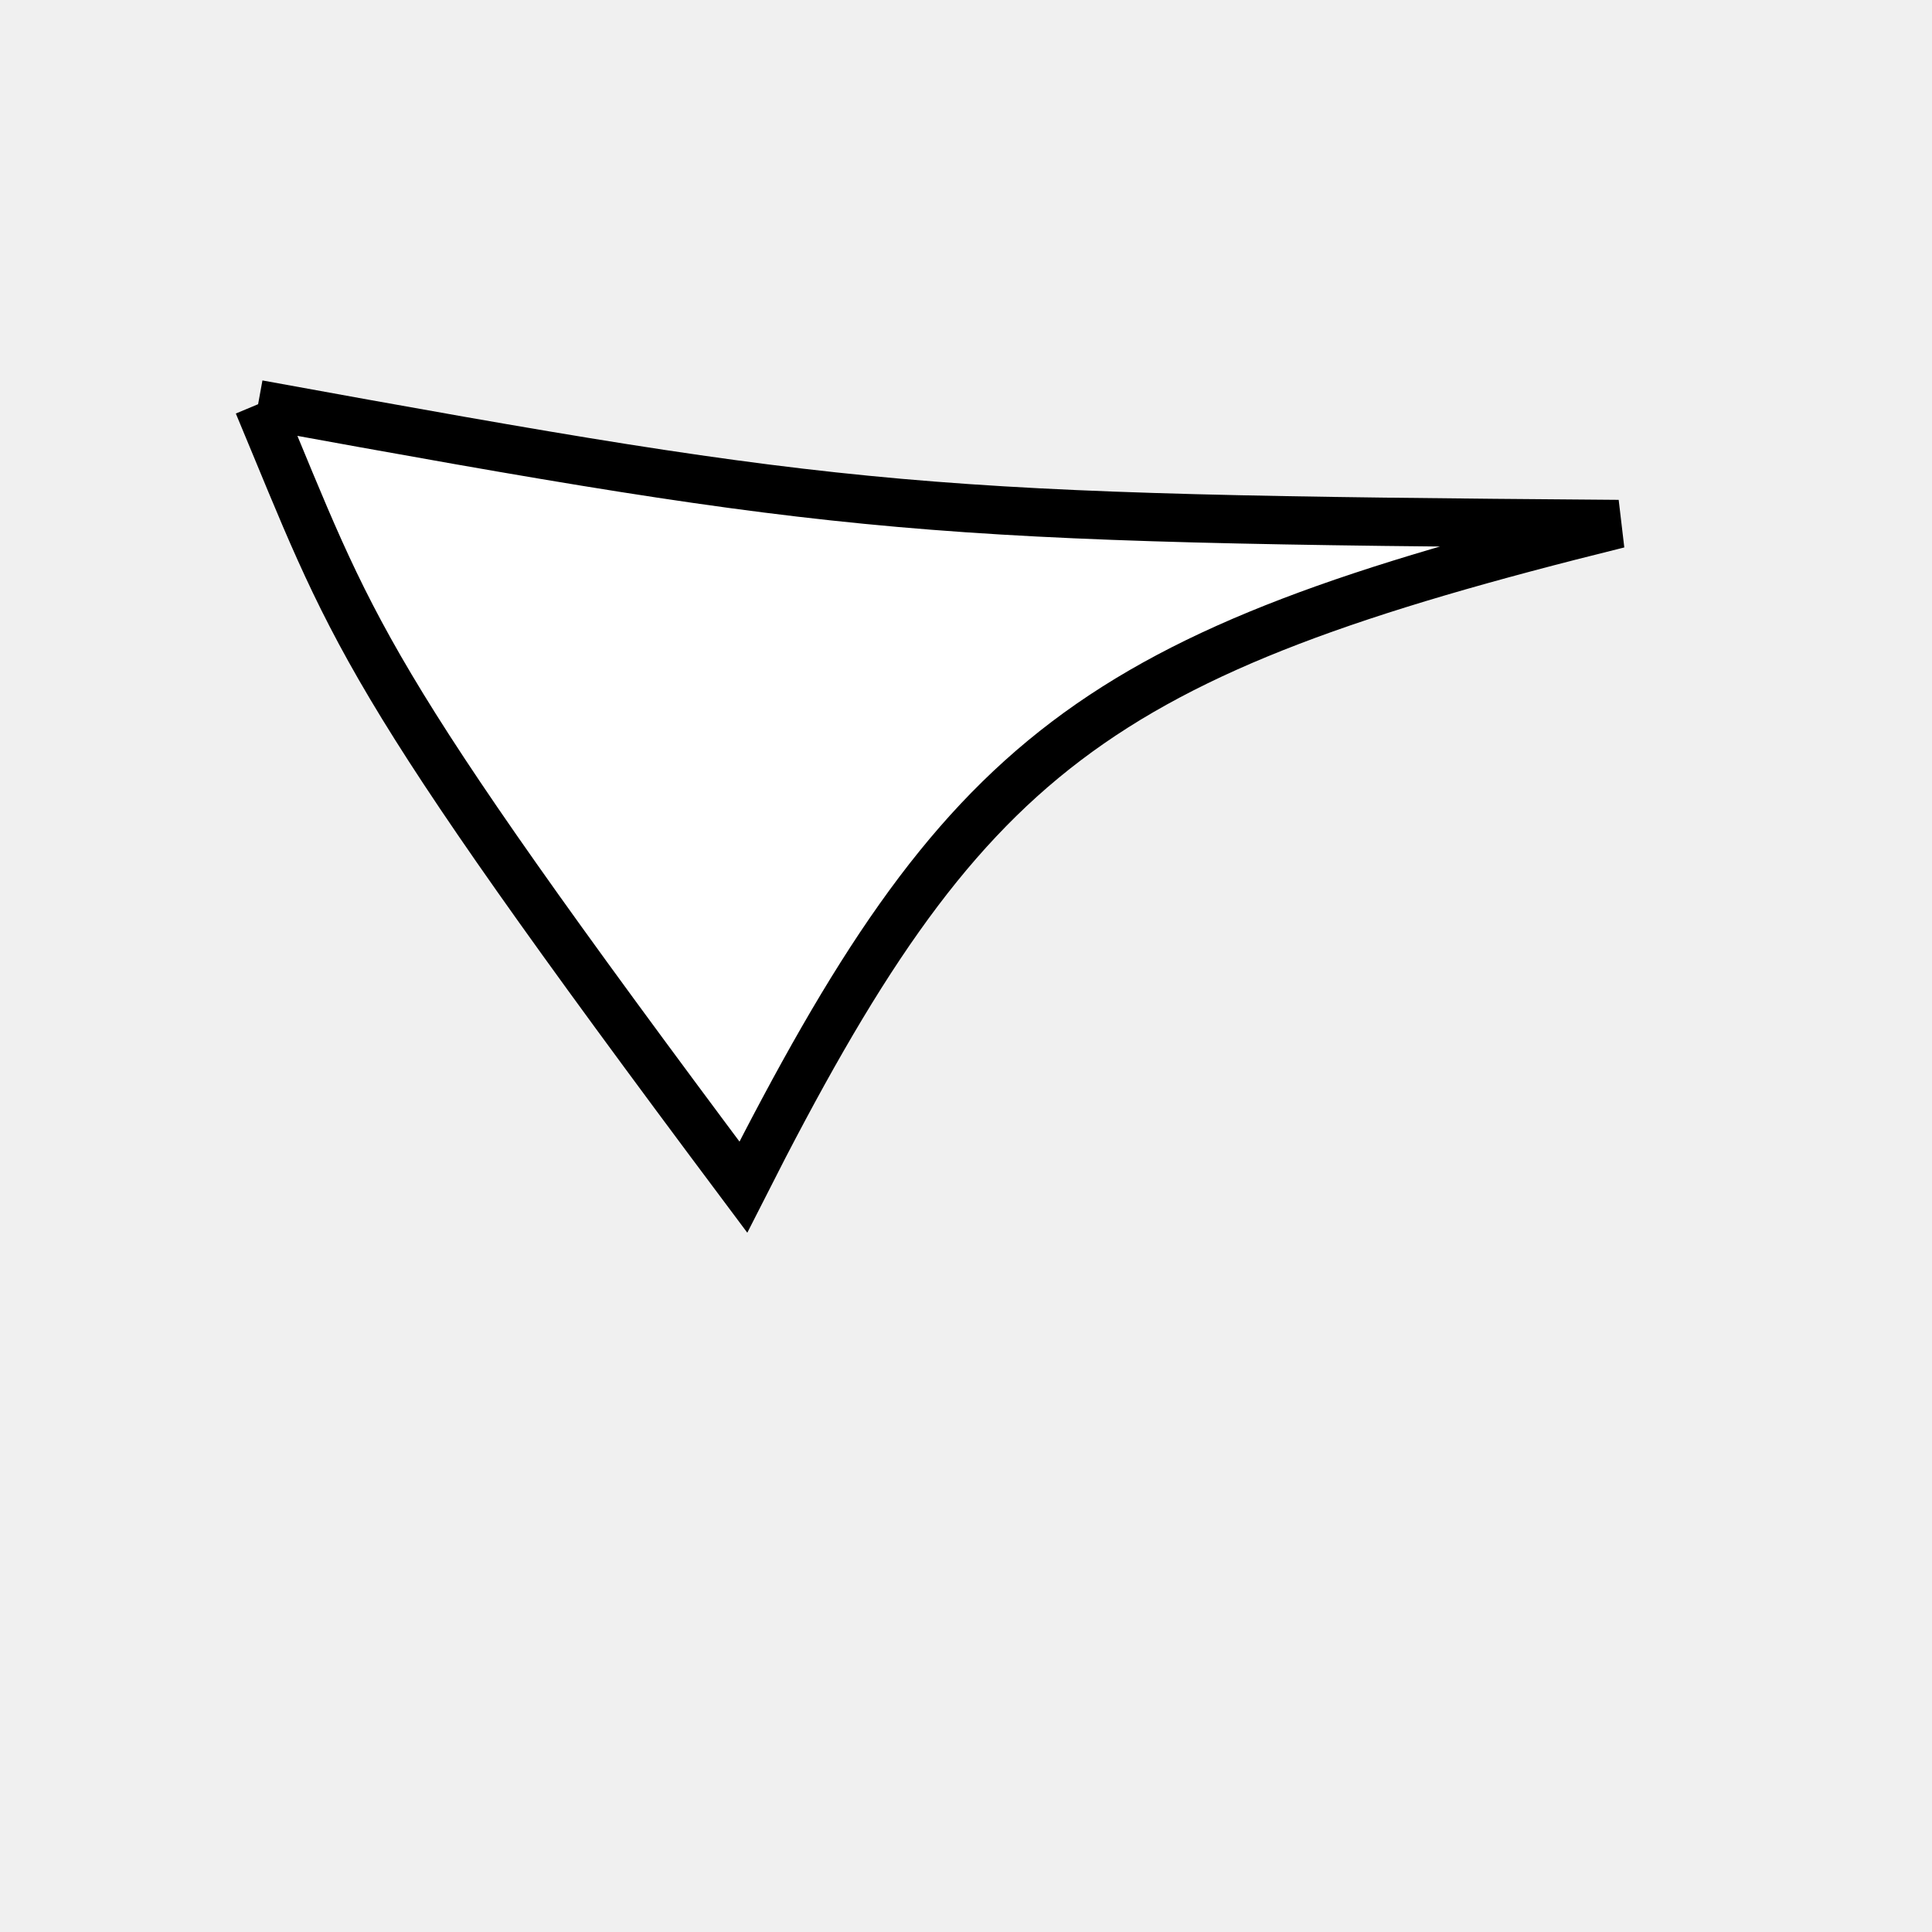
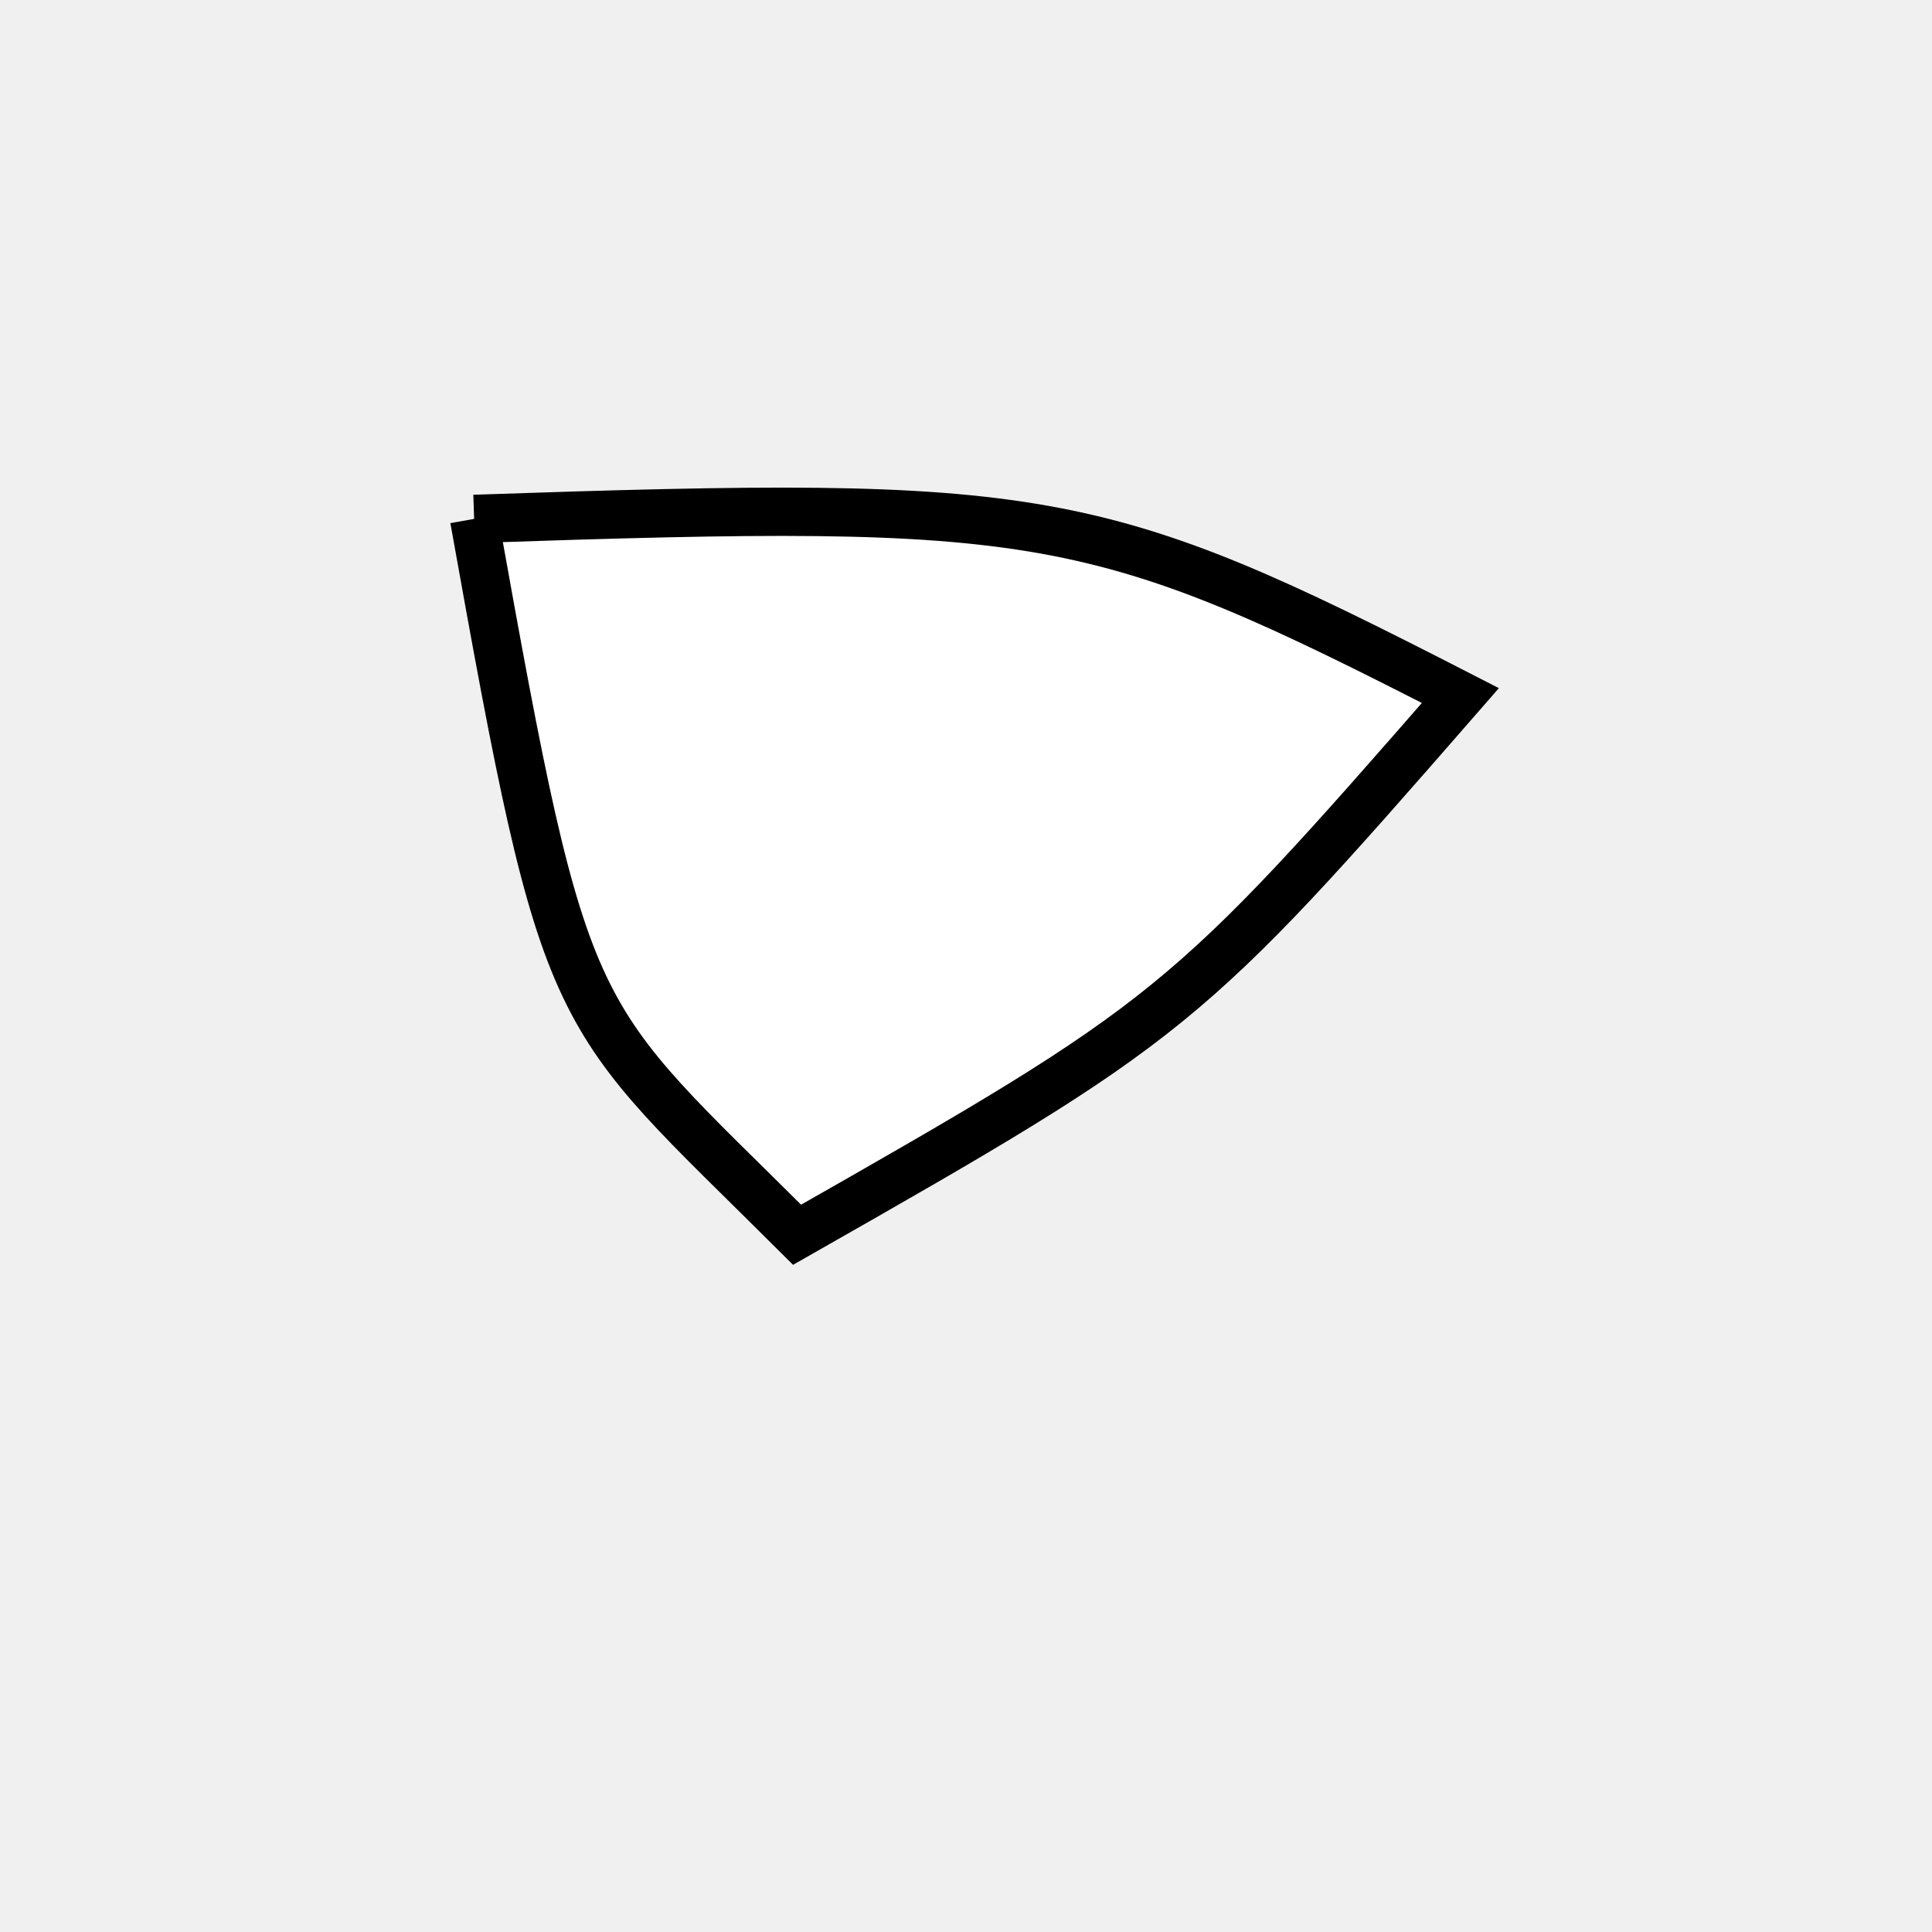
<svg xmlns="http://www.w3.org/2000/svg" width="200px" height="200px" viewBox="0 0 200 200" version="1.1">
-   <path d="M 26.719 41.843C 88.44 53.101 95.122 53.69 167.546 54.244 C 113.062 67.729 99.804 77.774 76.95 122.888 C 36.657 69.015 36.657 65.613 26.719 41.843" fill="white" stroke="black" stroke-width="5" />
+   <path d="M 49.083 53.715C 108.219 51.7 113.428 52.633 151.179 72.003 C 122.698 104.666 121.487 105.65 82.515 127.821 C 58.743 104.108 58.743 107.669 49.083 53.715" fill="white" stroke-dasharray="[0,0]" stroke="black" stroke-width="5" />
</svg>
